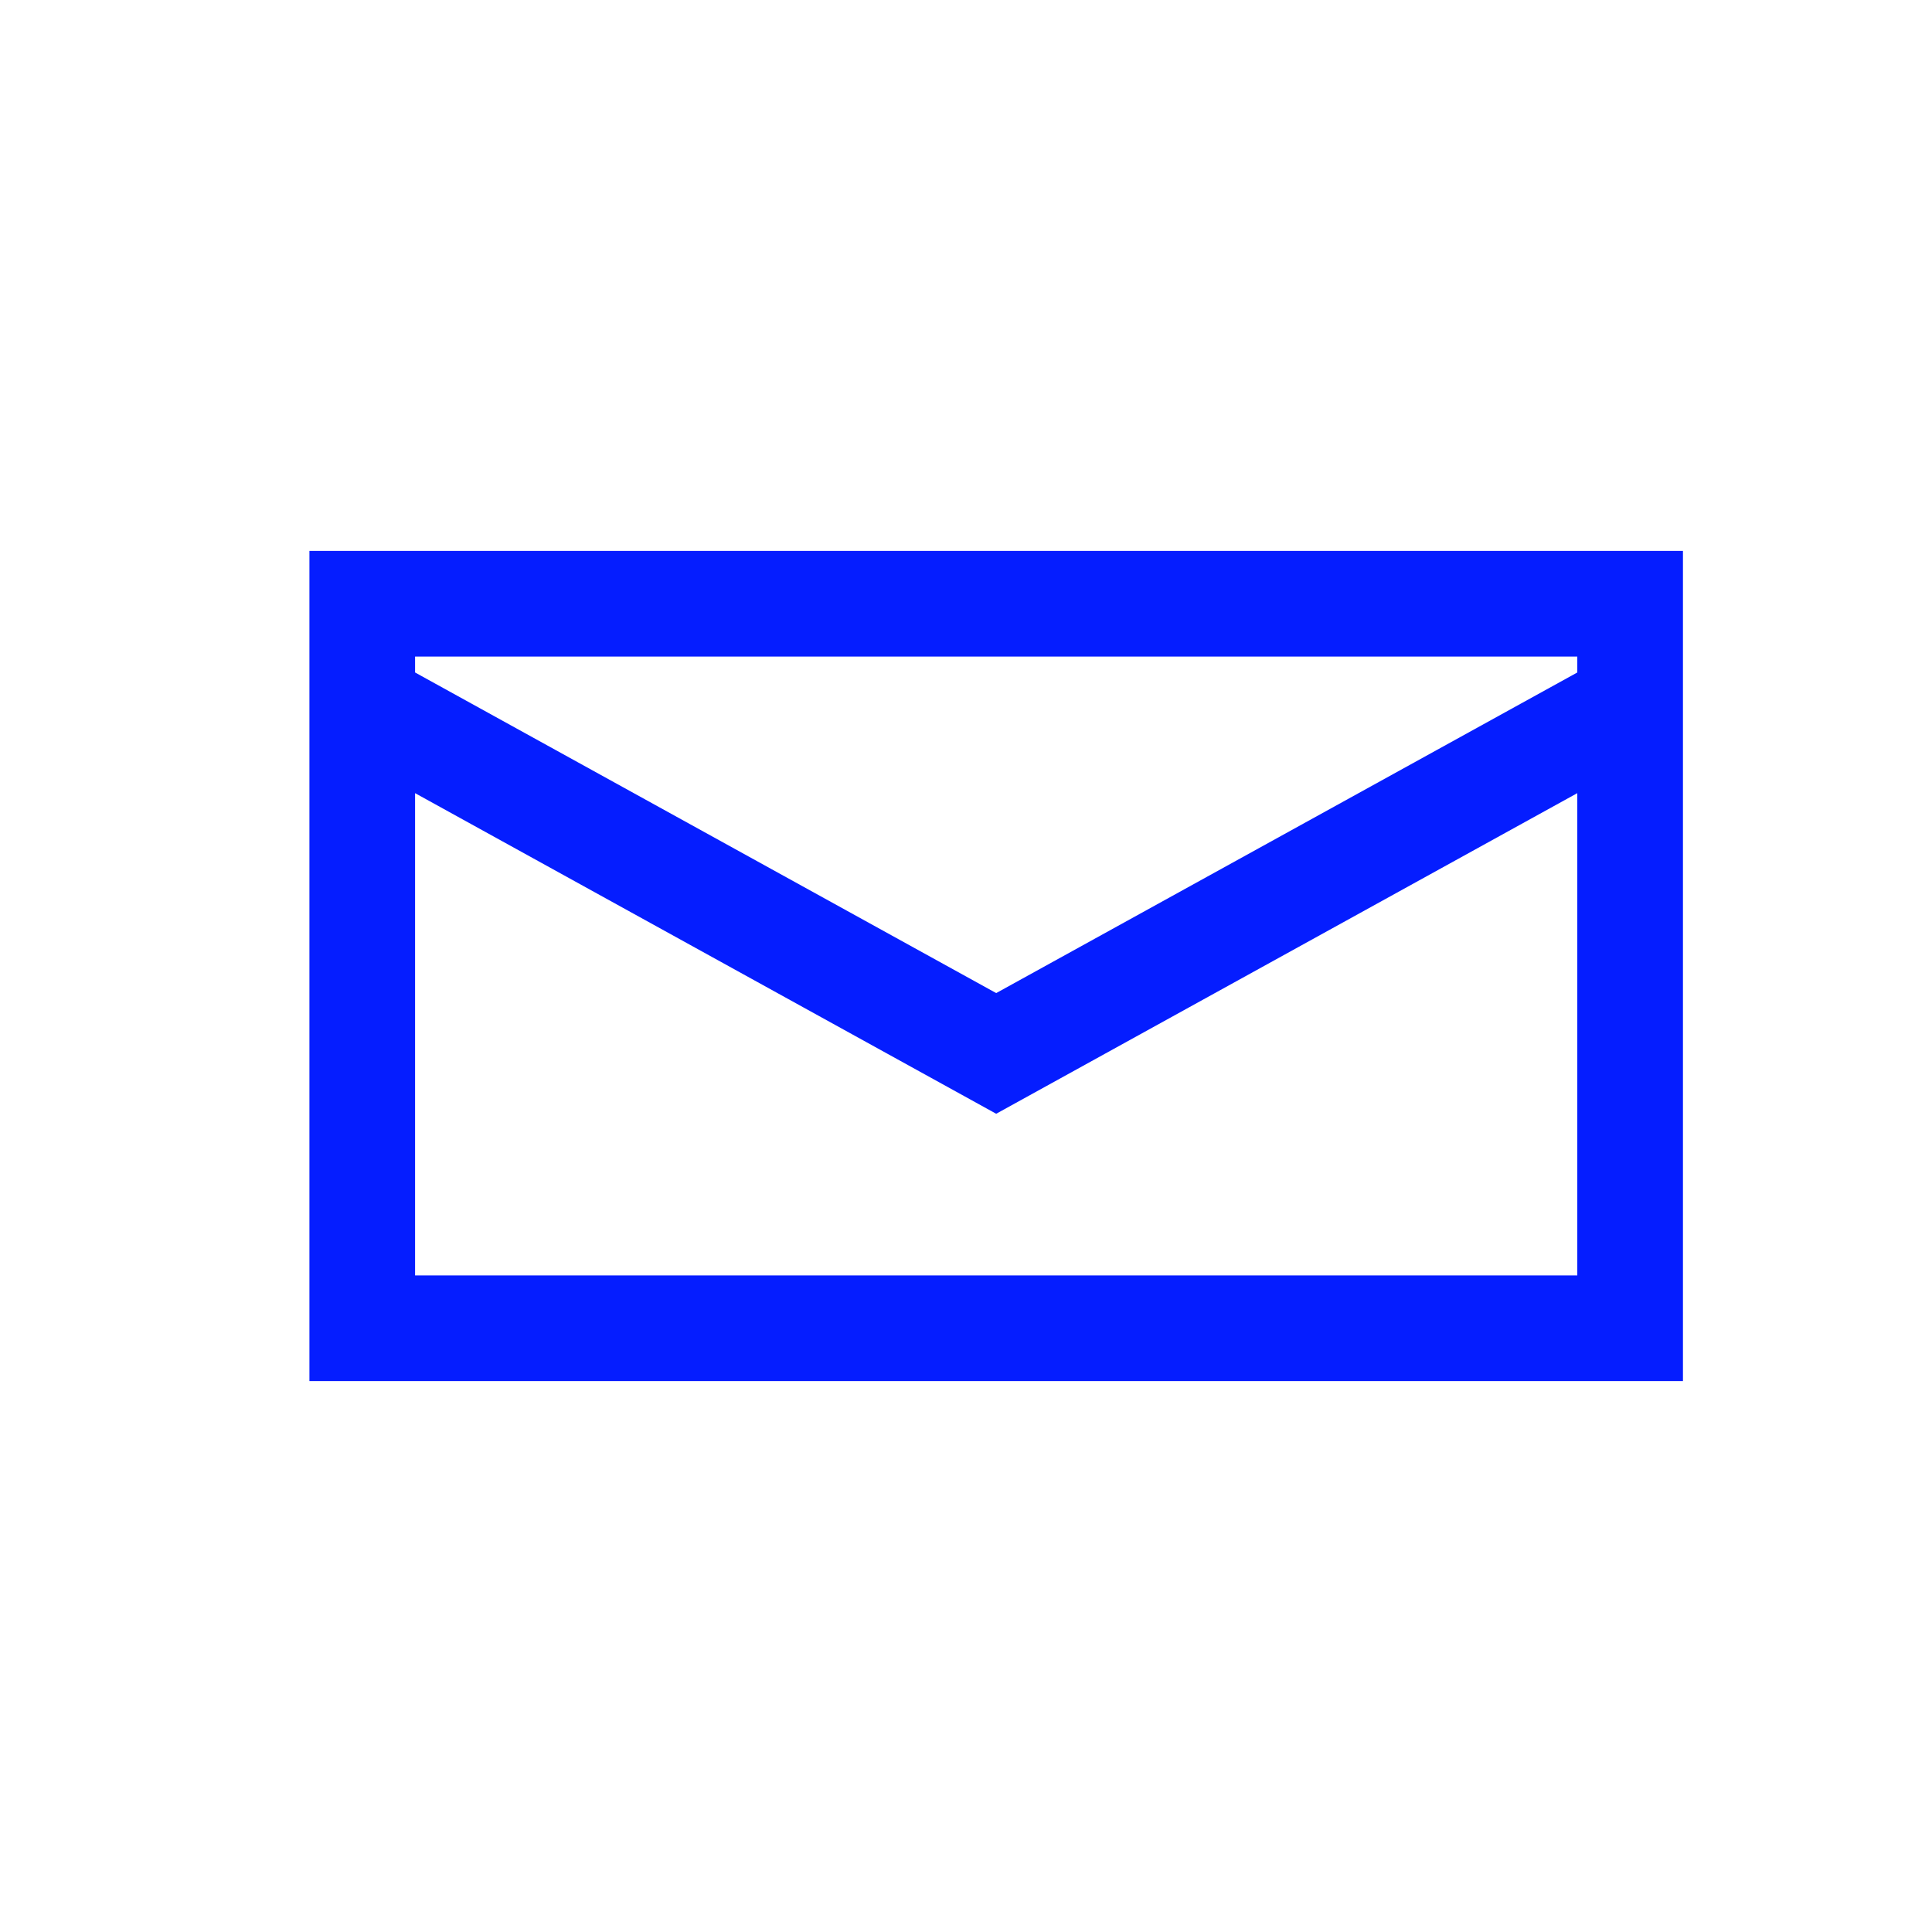
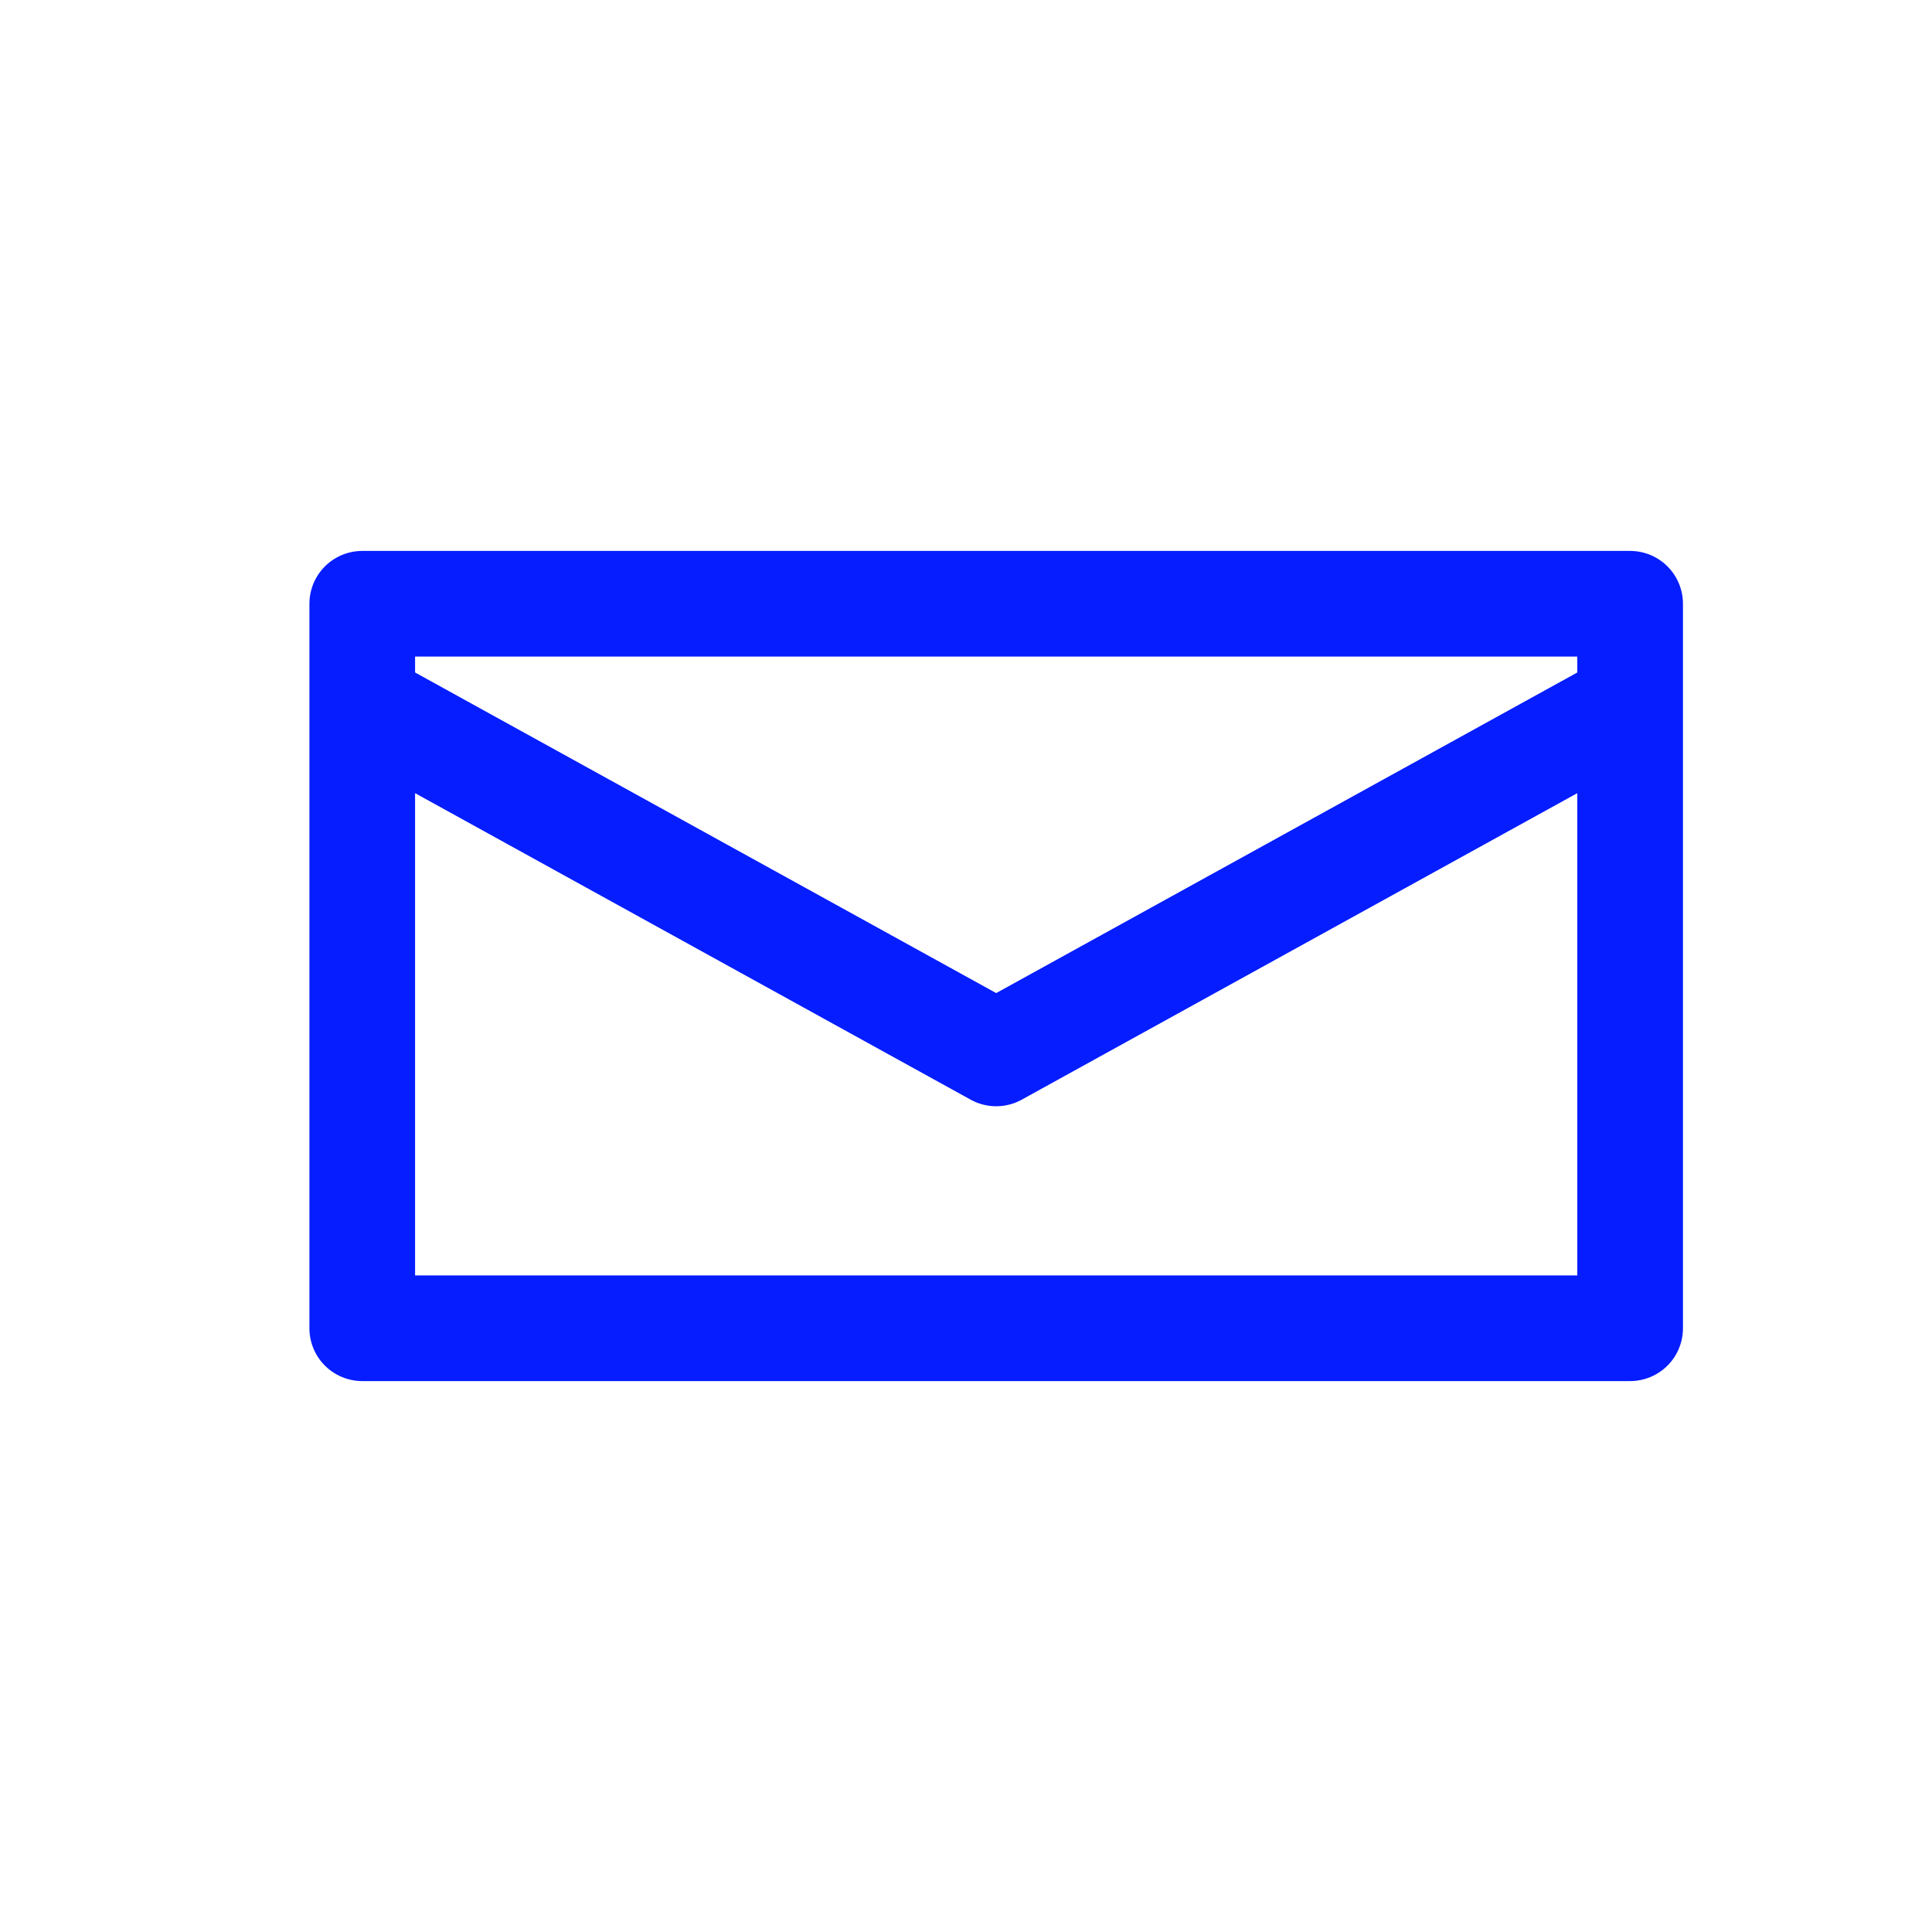
<svg xmlns="http://www.w3.org/2000/svg" width="32" height="32" viewBox="0 0 32 32" fill="none">
-   <path d="M6 11.655V22H27V11.655M6 11.655L16.5 17.448L27 11.655M6 11.655V10H27V11.655" stroke="#051DFF" stroke-width="1.75" />
+   <path d="M6 11.655V22H27V11.655M6 11.655L16.5 17.448L27 11.655M6 11.655V10H27V11.655" stroke="#051DFF" stroke-width="1.75" stroke-linejoin="round" />
</svg>
